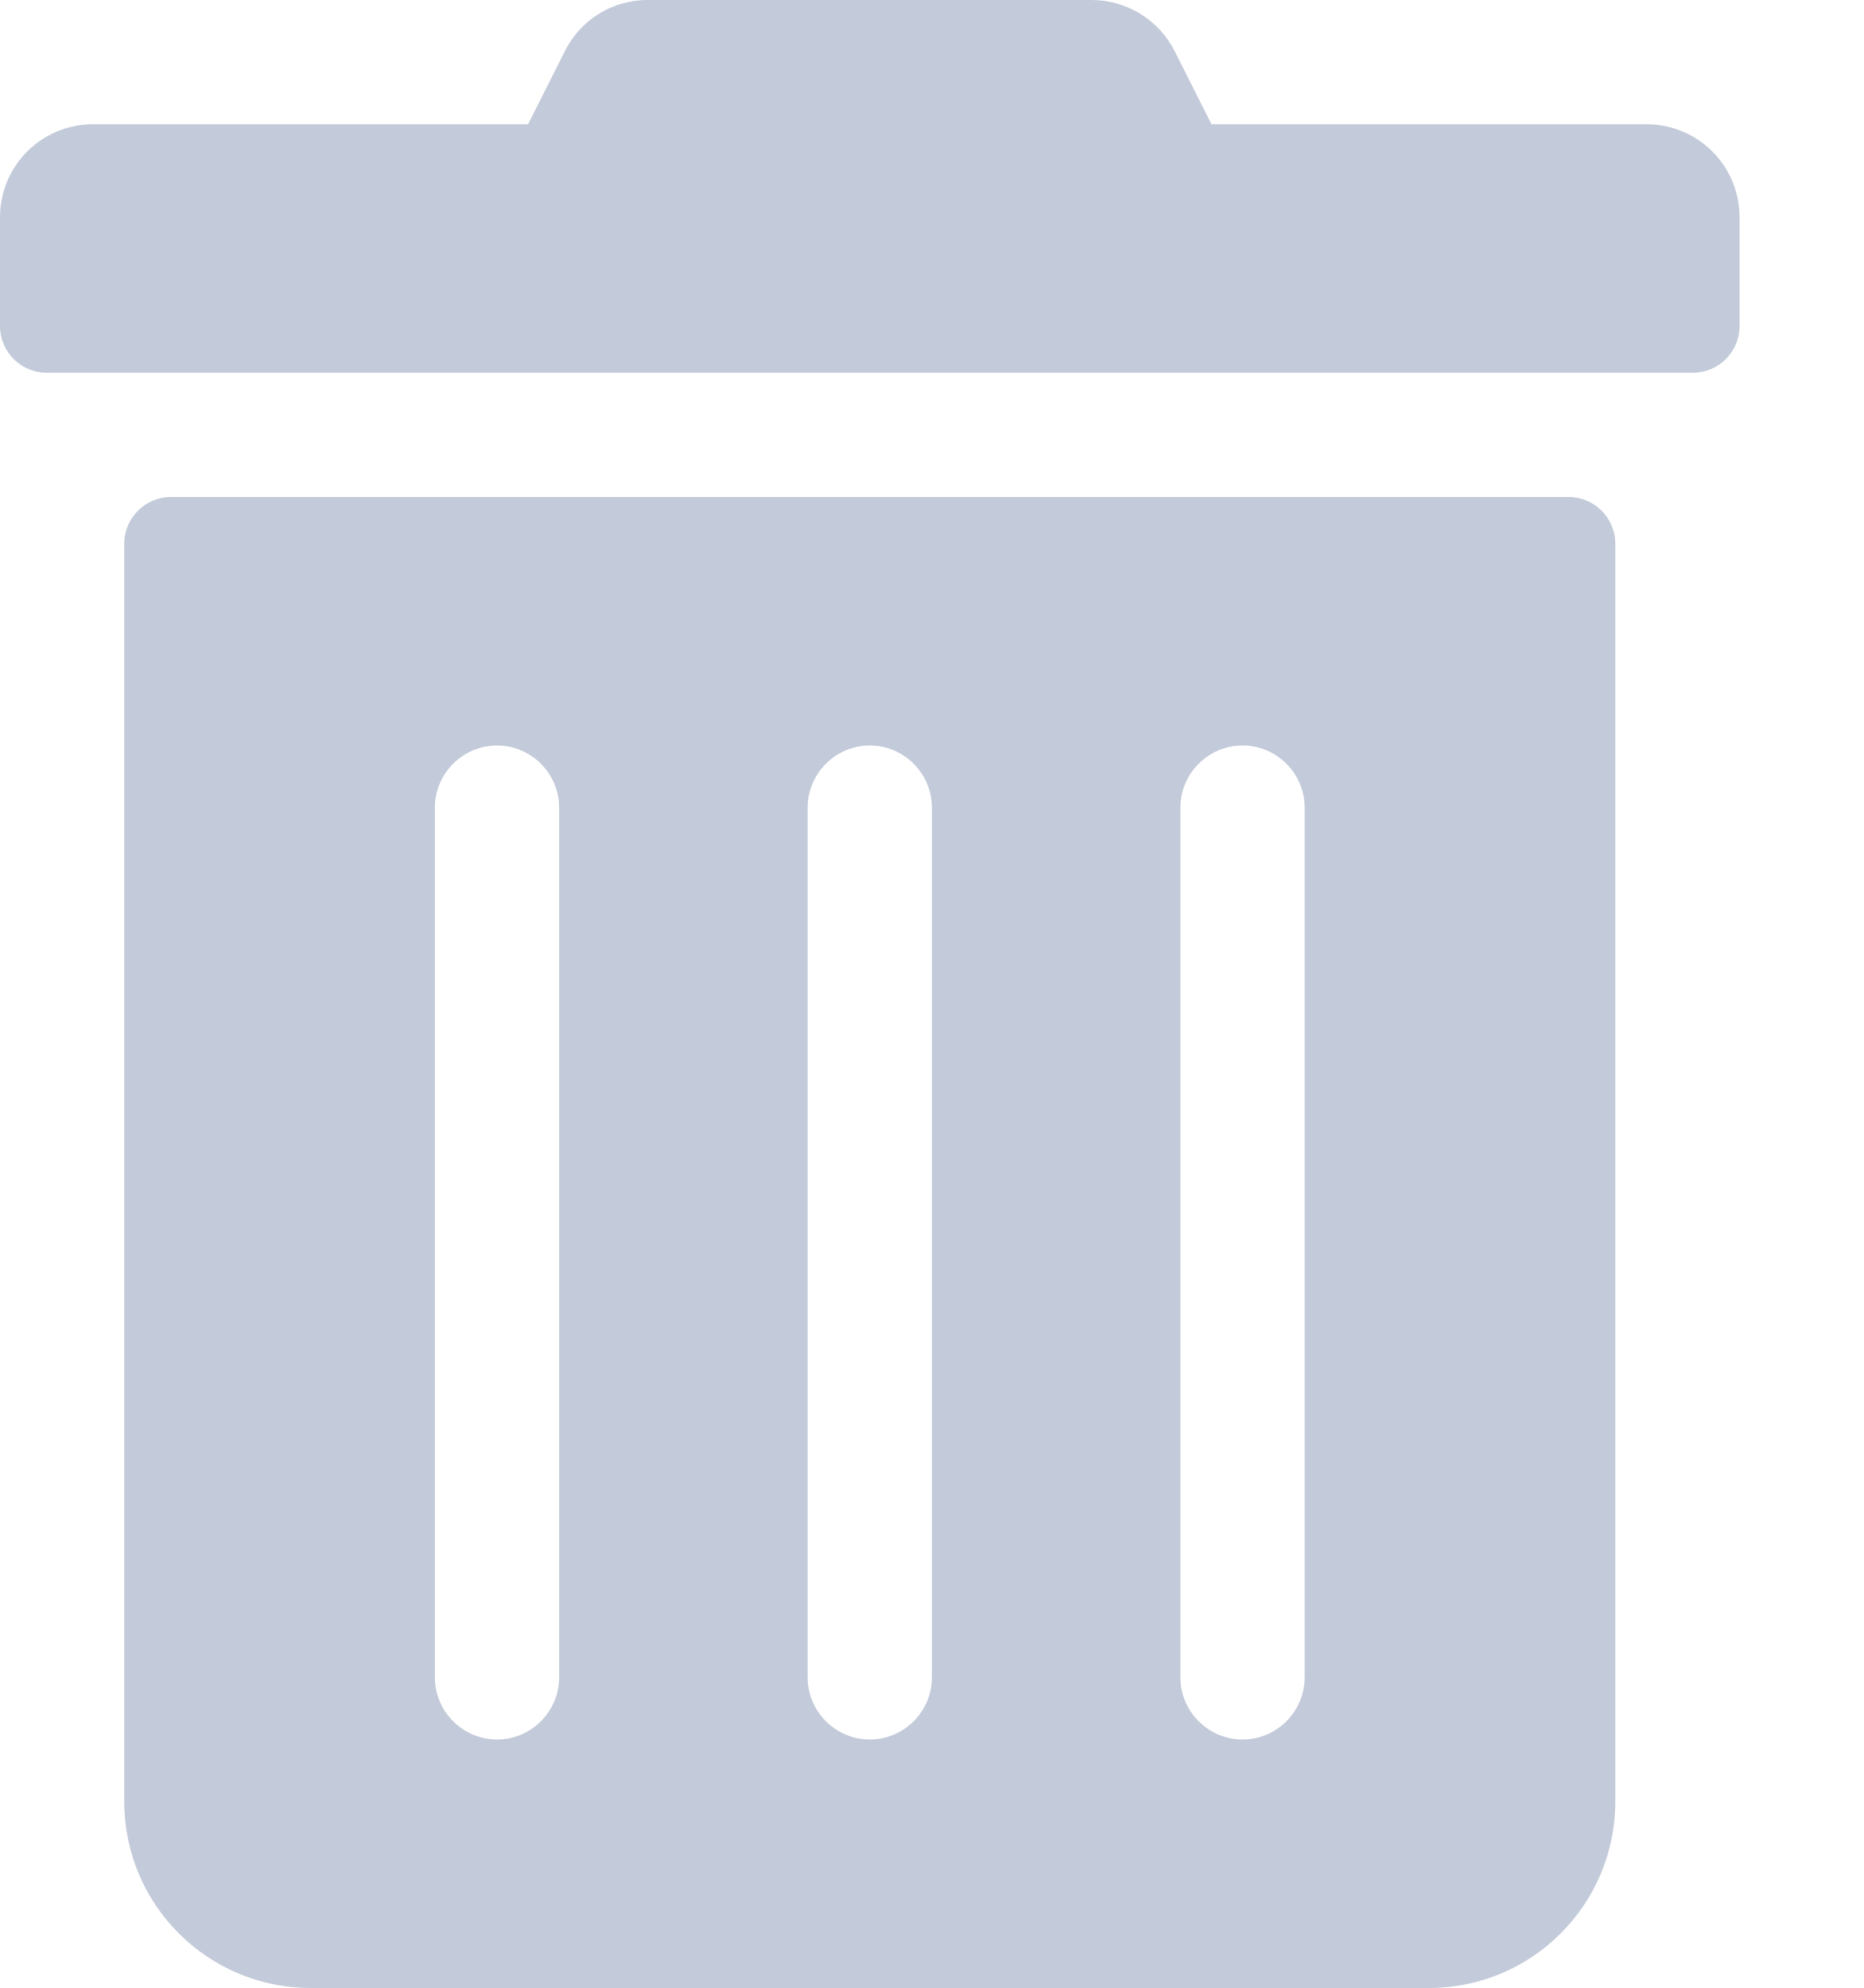
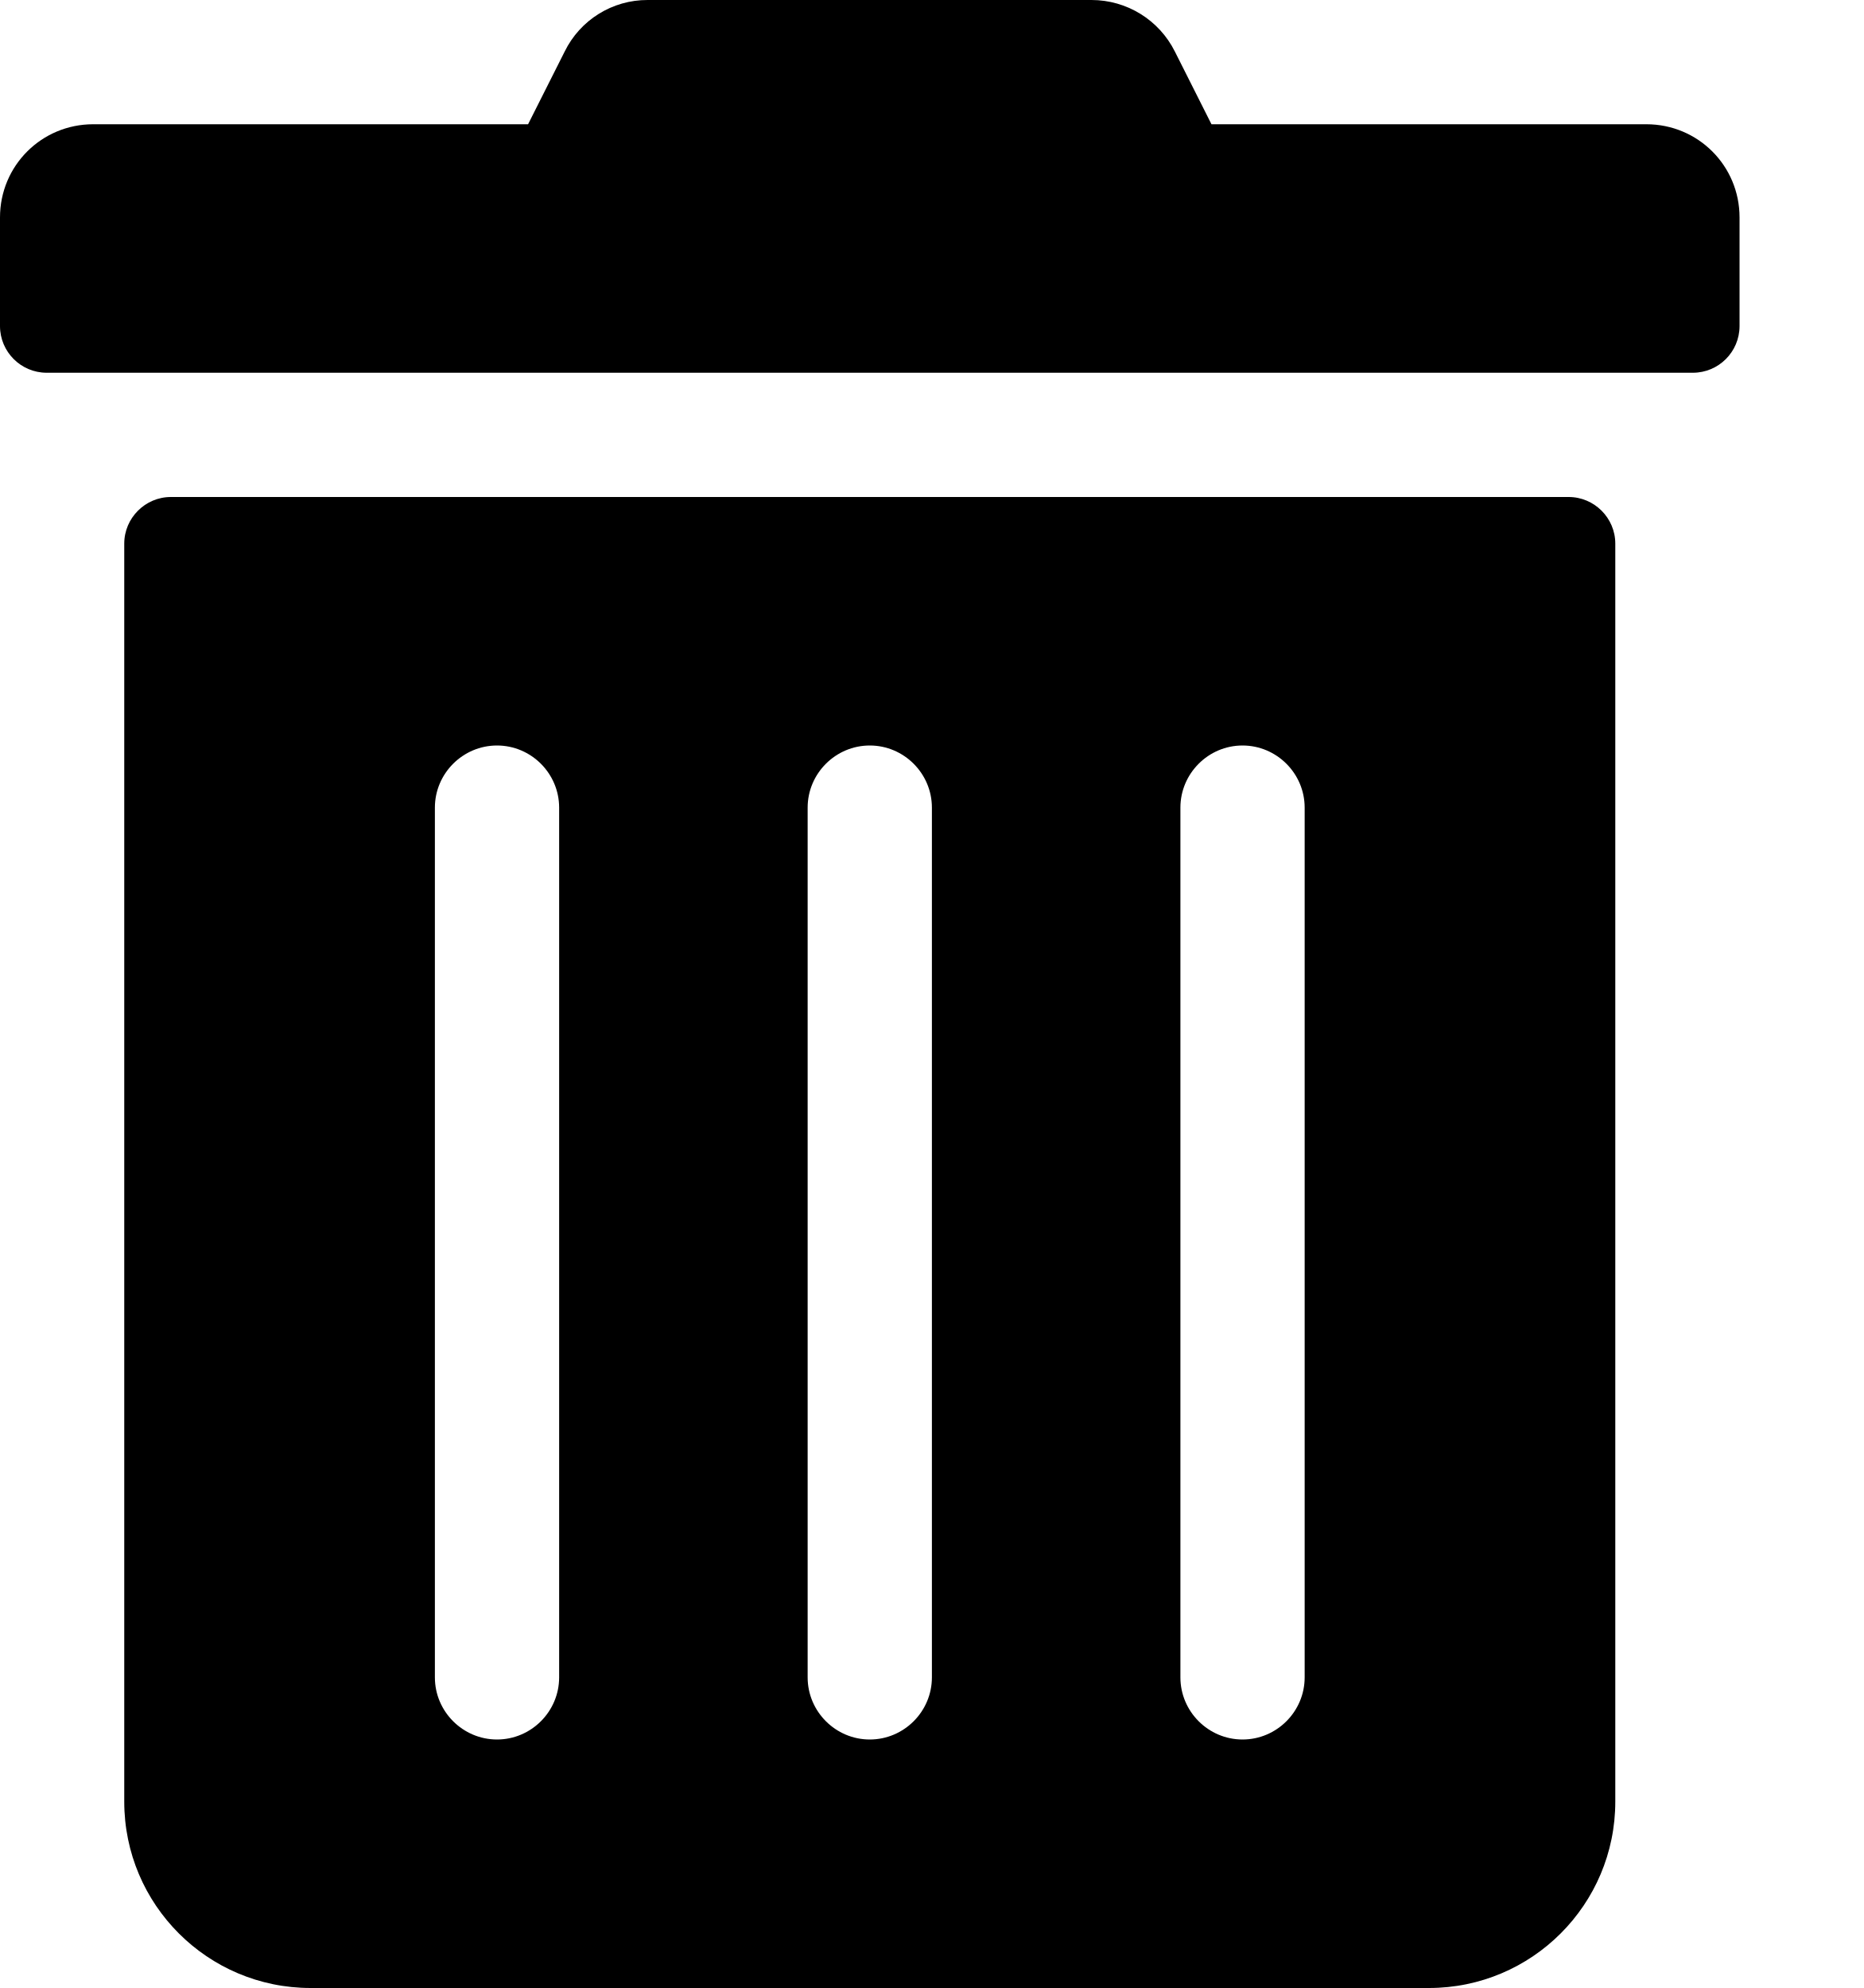
<svg xmlns="http://www.w3.org/2000/svg" viewBox="0 0 15 16" preserveAspectRatio="xMidYMid meet">
-   <path d="M0 2.625V1.75C0 1.334.334 1 .75 1h3.5l.294-.584A.741.741 0 0 1 5.213 0h3.571a.75.75 0 0 1 .672.416L9.75 1h3.5c.416 0 .75.334.75.75v.875a.376.376 0 0 1-.375.375H.375A.376.376 0 0 1 0 2.625Zm13 1.75V14.5a1.5 1.5 0 0 1-1.5 1.5h-9A1.5 1.5 0 0 1 1 14.5V4.375C1 4.169 1.169 4 1.375 4h11.25c.206 0 .375.169.375.375ZM4.5 6.5c0-.275-.225-.5-.5-.5s-.5.225-.5.5v7c0 .275.225.5.5.5s.5-.225.5-.5v-7Zm3 0c0-.275-.225-.5-.5-.5s-.5.225-.5.5v7c0 .275.225.5.5.5s.5-.225.5-.5v-7Zm3 0c0-.275-.225-.5-.5-.5s-.5.225-.5.5v7c0 .275.225.5.5.5s.5-.225.5-.5v-7Z" fill="#C3CAD9" fill-rule="nonzero" />
+   <path d="M0 2.625V1.75C0 1.334.334 1 .75 1h3.5l.294-.584A.741.741 0 0 1 5.213 0h3.571a.75.75 0 0 1 .672.416L9.75 1h3.5c.416 0 .75.334.75.75v.875a.376.376 0 0 1-.375.375H.375A.376.376 0 0 1 0 2.625Zm13 1.75V14.5a1.5 1.5 0 0 1-1.5 1.5h-9A1.5 1.5 0 0 1 1 14.5V4.375C1 4.169 1.169 4 1.375 4h11.25c.206 0 .375.169.375.375ZM4.5 6.5c0-.275-.225-.5-.5-.5s-.5.225-.5.5v7c0 .275.225.5.5.5s.5-.225.5-.5v-7Zm3 0c0-.275-.225-.5-.5-.5s-.5.225-.5.5v7c0 .275.225.5.5.5s.5-.225.5-.5v-7Zm3 0c0-.275-.225-.5-.5-.5s-.5.225-.5.5v7c0 .275.225.5.5.5s.5-.225.5-.5v-7Z" fill="currentColor" fill-rule="nonzero" />
</svg>
